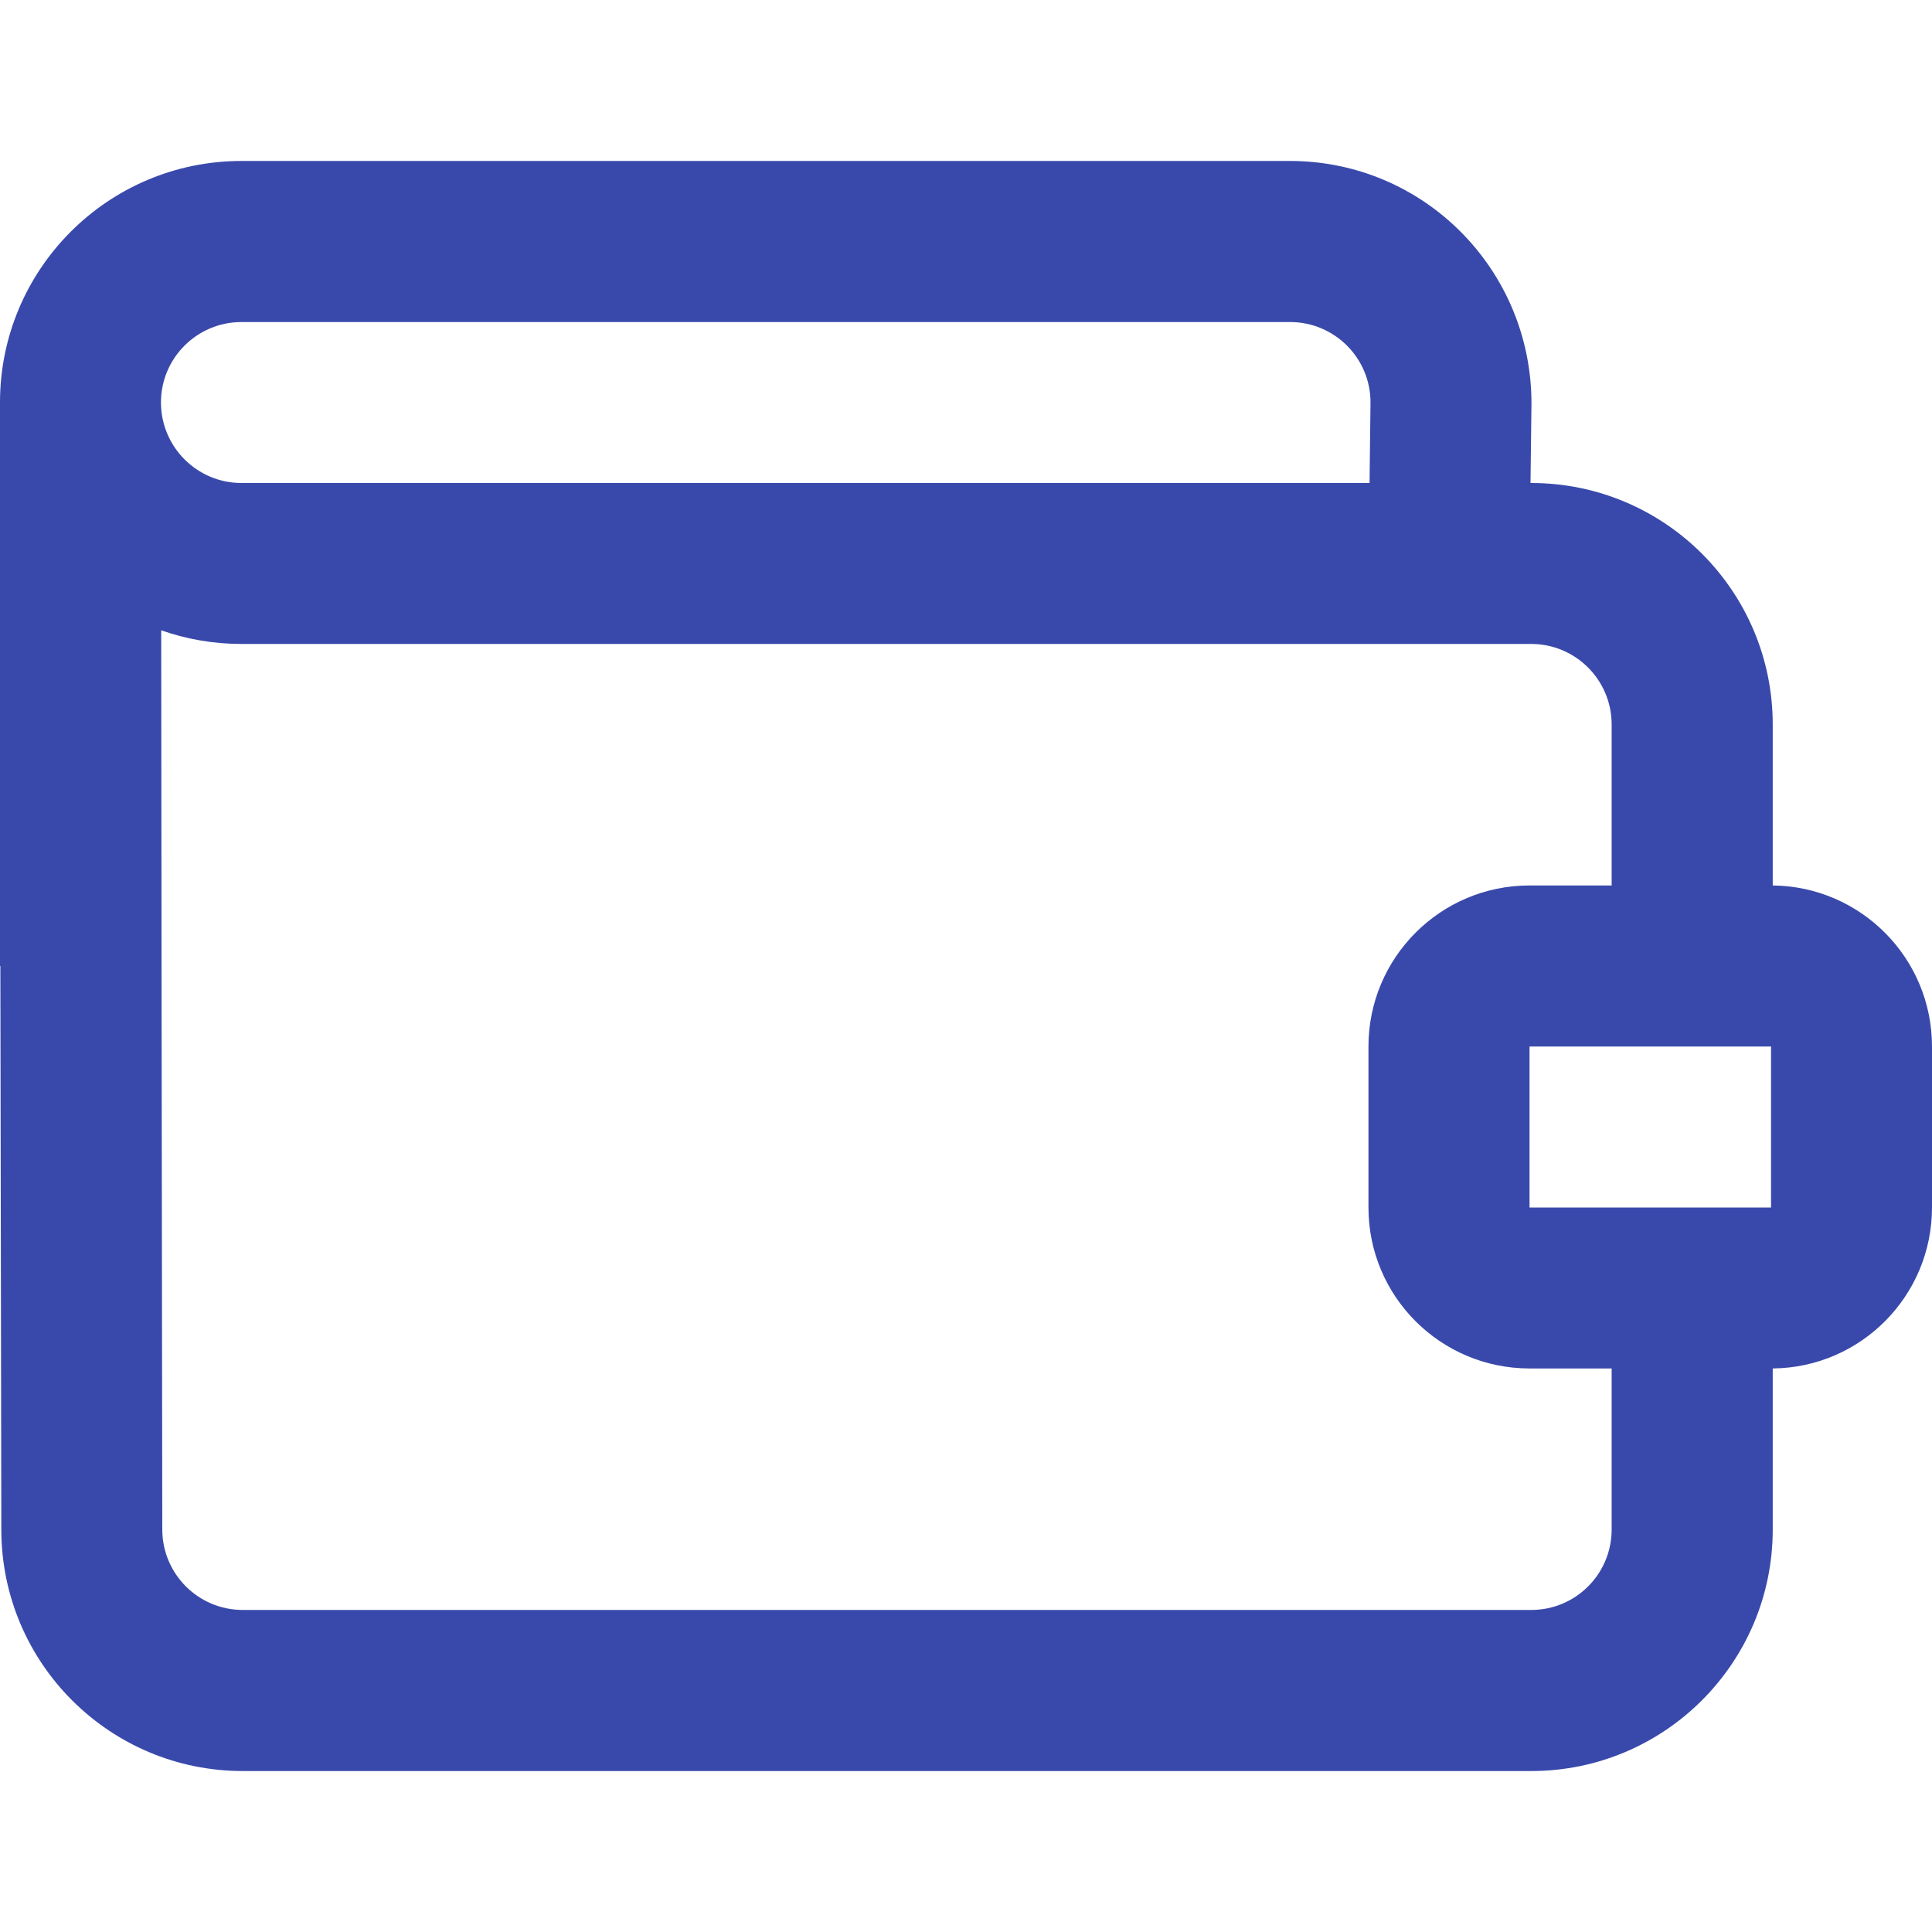
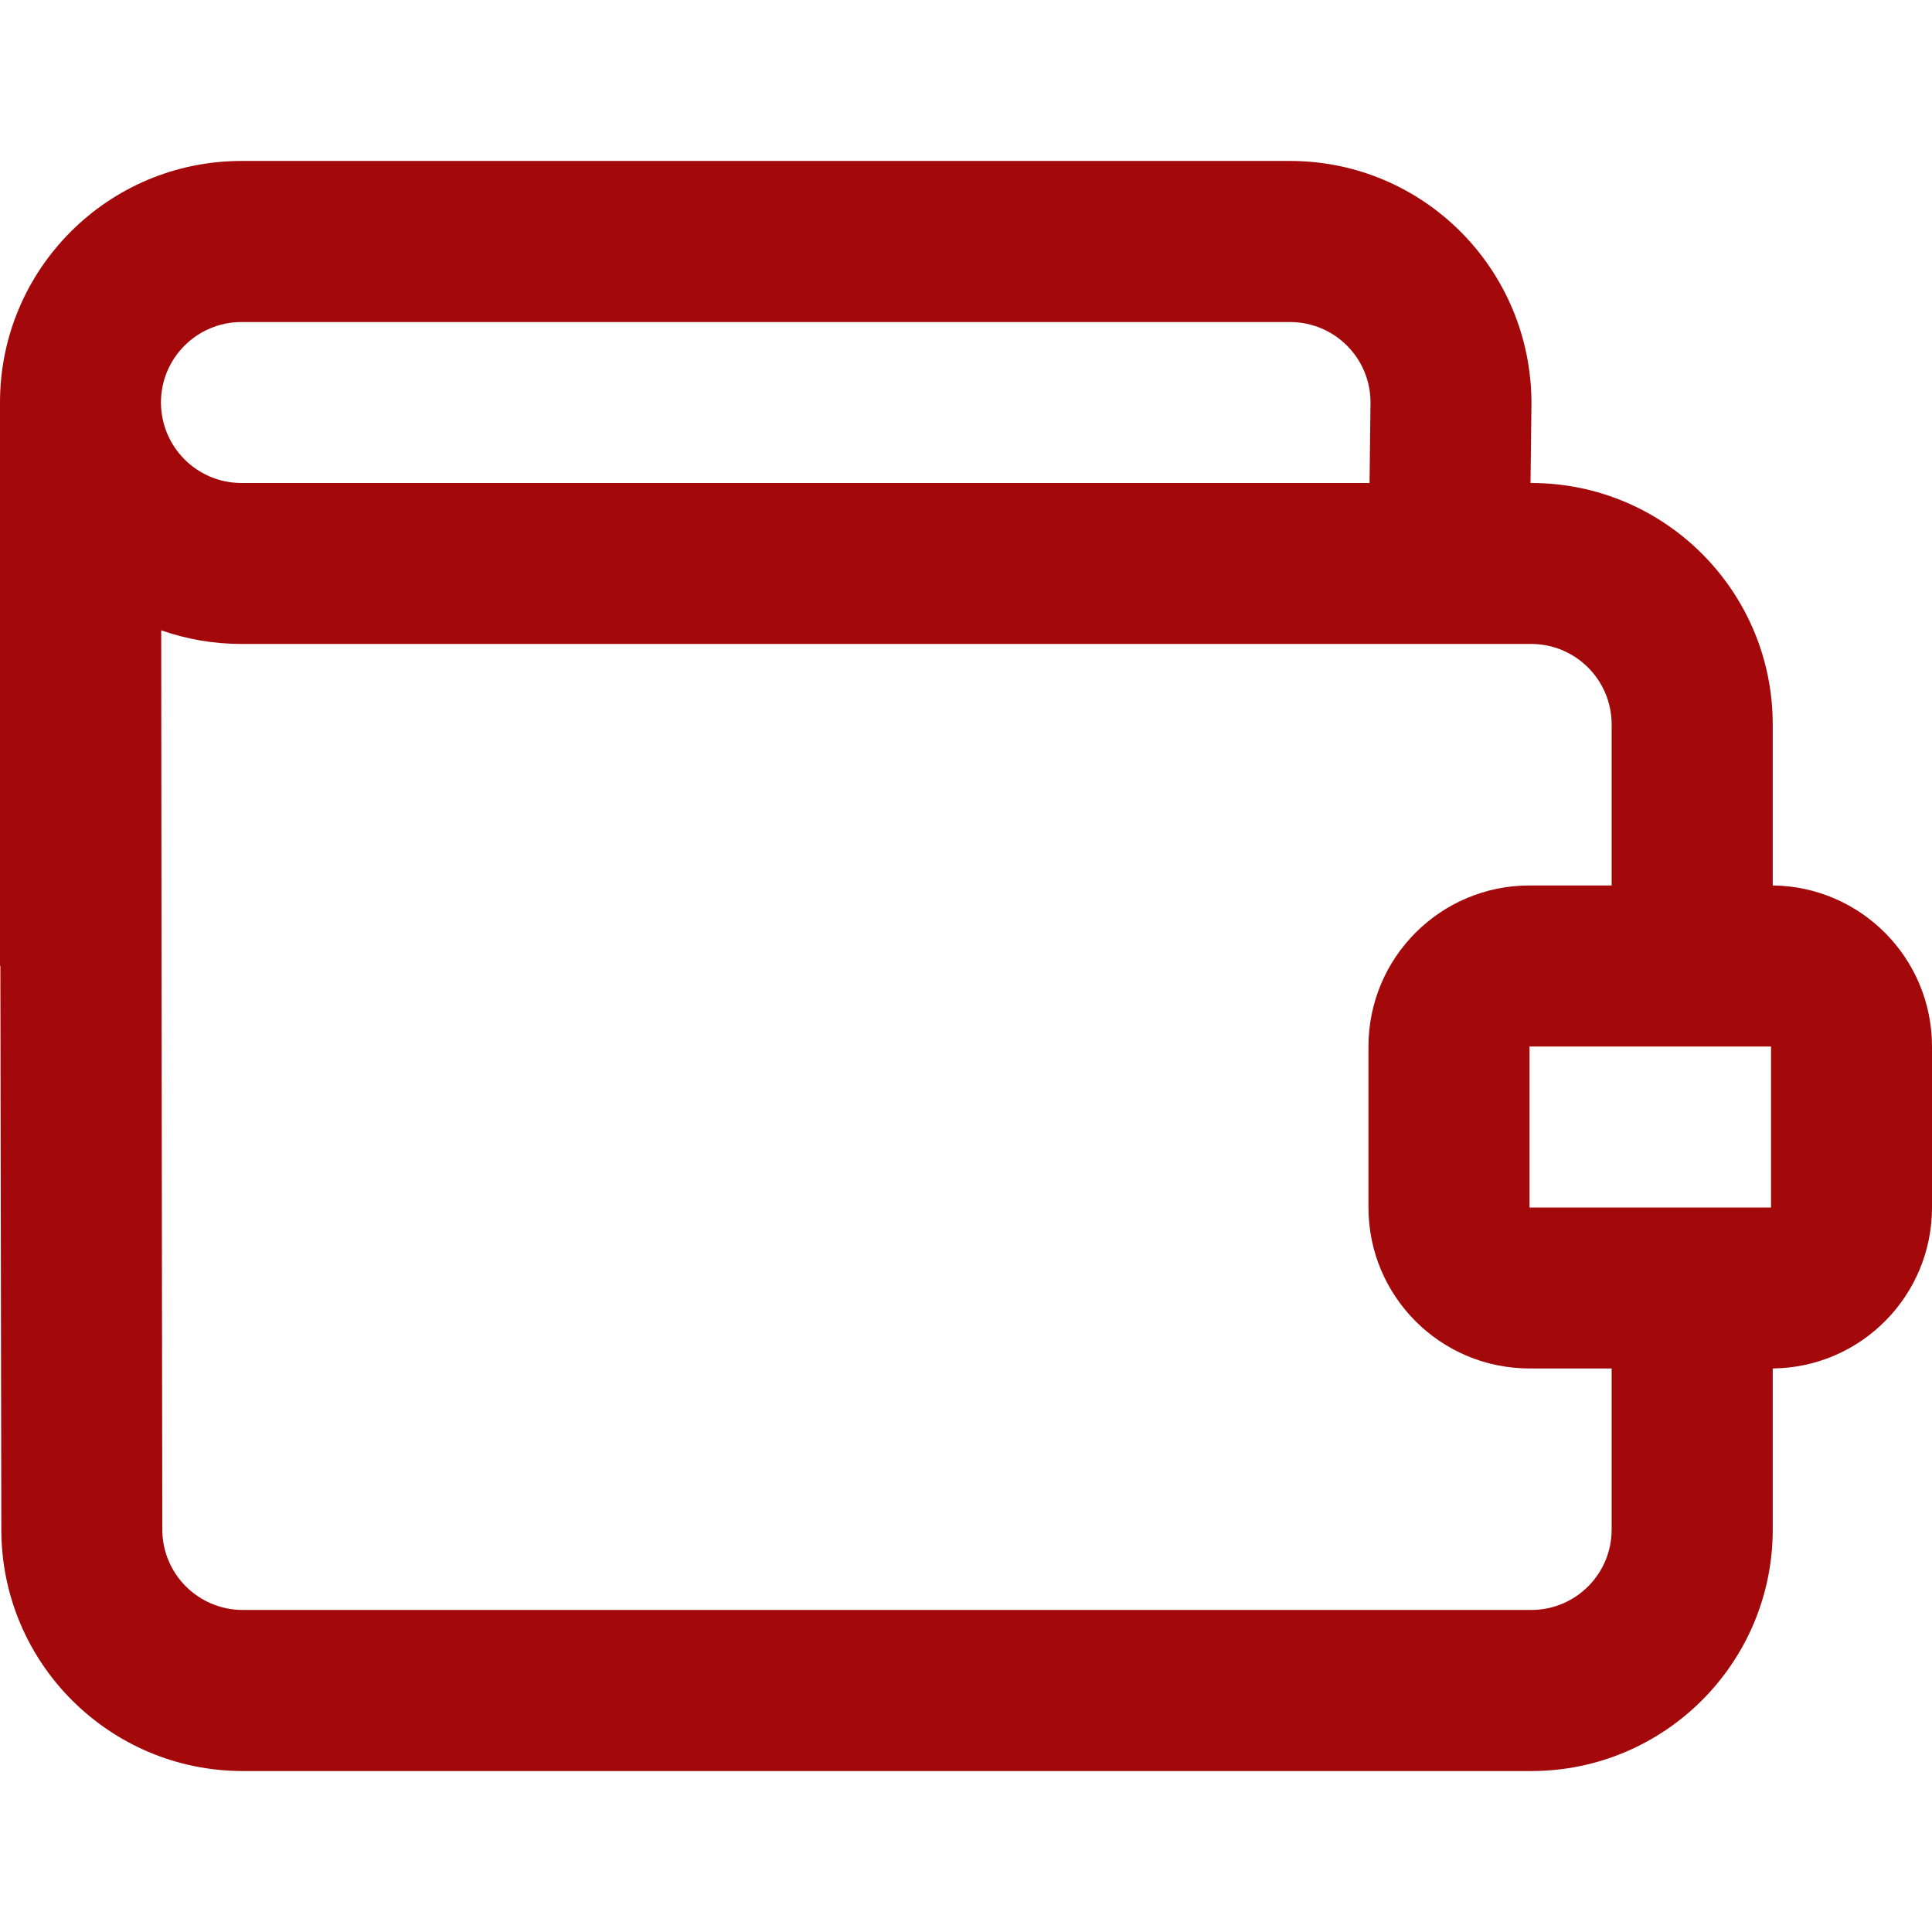
<svg xmlns="http://www.w3.org/2000/svg" width="16" height="16" viewBox="0 0 16 16" fill="none">
-   <path fill-rule="evenodd" clip-rule="evenodd" d="M1.335 5.22C1.336 6.759 1.339 9.127 1.344 12.668C1.345 13.036 1.643 13.333 2.011 13.333H12.681C13.049 13.333 13.347 13.035 13.347 12.667V11.333H12.667C11.93 11.333 11.333 10.736 11.333 10V8.667C11.333 7.93 11.93 7.333 12.667 7.333H13.347V6C13.347 5.632 13.049 5.333 12.681 5.333H2C1.767 5.333 1.543 5.293 1.335 5.22ZM1.333 3.334C1.334 3.702 1.632 4 2 4H4H11.342L11.35 3.333C11.35 2.965 11.052 2.667 10.683 2.667H2C1.632 2.667 1.333 2.965 1.333 3.333L1.333 3.334L1.333 3.334ZM14.681 11.333V12.667C14.681 13.771 13.785 14.667 12.681 14.667H2.011C0.908 14.667 0.013 13.774 0.011 12.671C0.006 9.798 0.006 9.625 0.003 8H0V3.333C0 2.229 0.895 1.333 2 1.333H10.683C11.788 1.333 12.683 2.229 12.683 3.342L12.675 4H12.681C13.785 4 14.681 4.895 14.681 6V7.333C15.411 7.341 16 7.935 16 8.667V10C16 10.732 15.411 11.326 14.681 11.333ZM12.667 8.667V10H14.667V8.667H12.667Z" fill="#3949AB" />
+   <path fill-rule="evenodd" clip-rule="evenodd" d="M1.335 5.22C1.336 6.759 1.339 9.127 1.344 12.668C1.345 13.036 1.643 13.333 2.011 13.333H12.681C13.049 13.333 13.347 13.035 13.347 12.667V11.333H12.667C11.93 11.333 11.333 10.736 11.333 10V8.667C11.333 7.93 11.93 7.333 12.667 7.333H13.347V6C13.347 5.632 13.049 5.333 12.681 5.333H2C1.767 5.333 1.543 5.293 1.335 5.22ZM1.333 3.334C1.334 3.702 1.632 4 2 4H4H11.342L11.35 3.333C11.35 2.965 11.052 2.667 10.683 2.667H2C1.632 2.667 1.333 2.965 1.333 3.333L1.333 3.334L1.333 3.334ZM14.681 11.333V12.667C14.681 13.771 13.785 14.667 12.681 14.667H2.011C0.908 14.667 0.013 13.774 0.011 12.671C0.006 9.798 0.006 9.625 0.003 8H0V3.333C0 2.229 0.895 1.333 2 1.333H10.683C11.788 1.333 12.683 2.229 12.683 3.342L12.675 4H12.681C13.785 4 14.681 4.895 14.681 6V7.333C15.411 7.341 16 7.935 16 8.667V10C16 10.732 15.411 11.326 14.681 11.333ZM12.667 8.667V10H14.667V8.667H12.667Z" fill="#A3080B" />
</svg>
